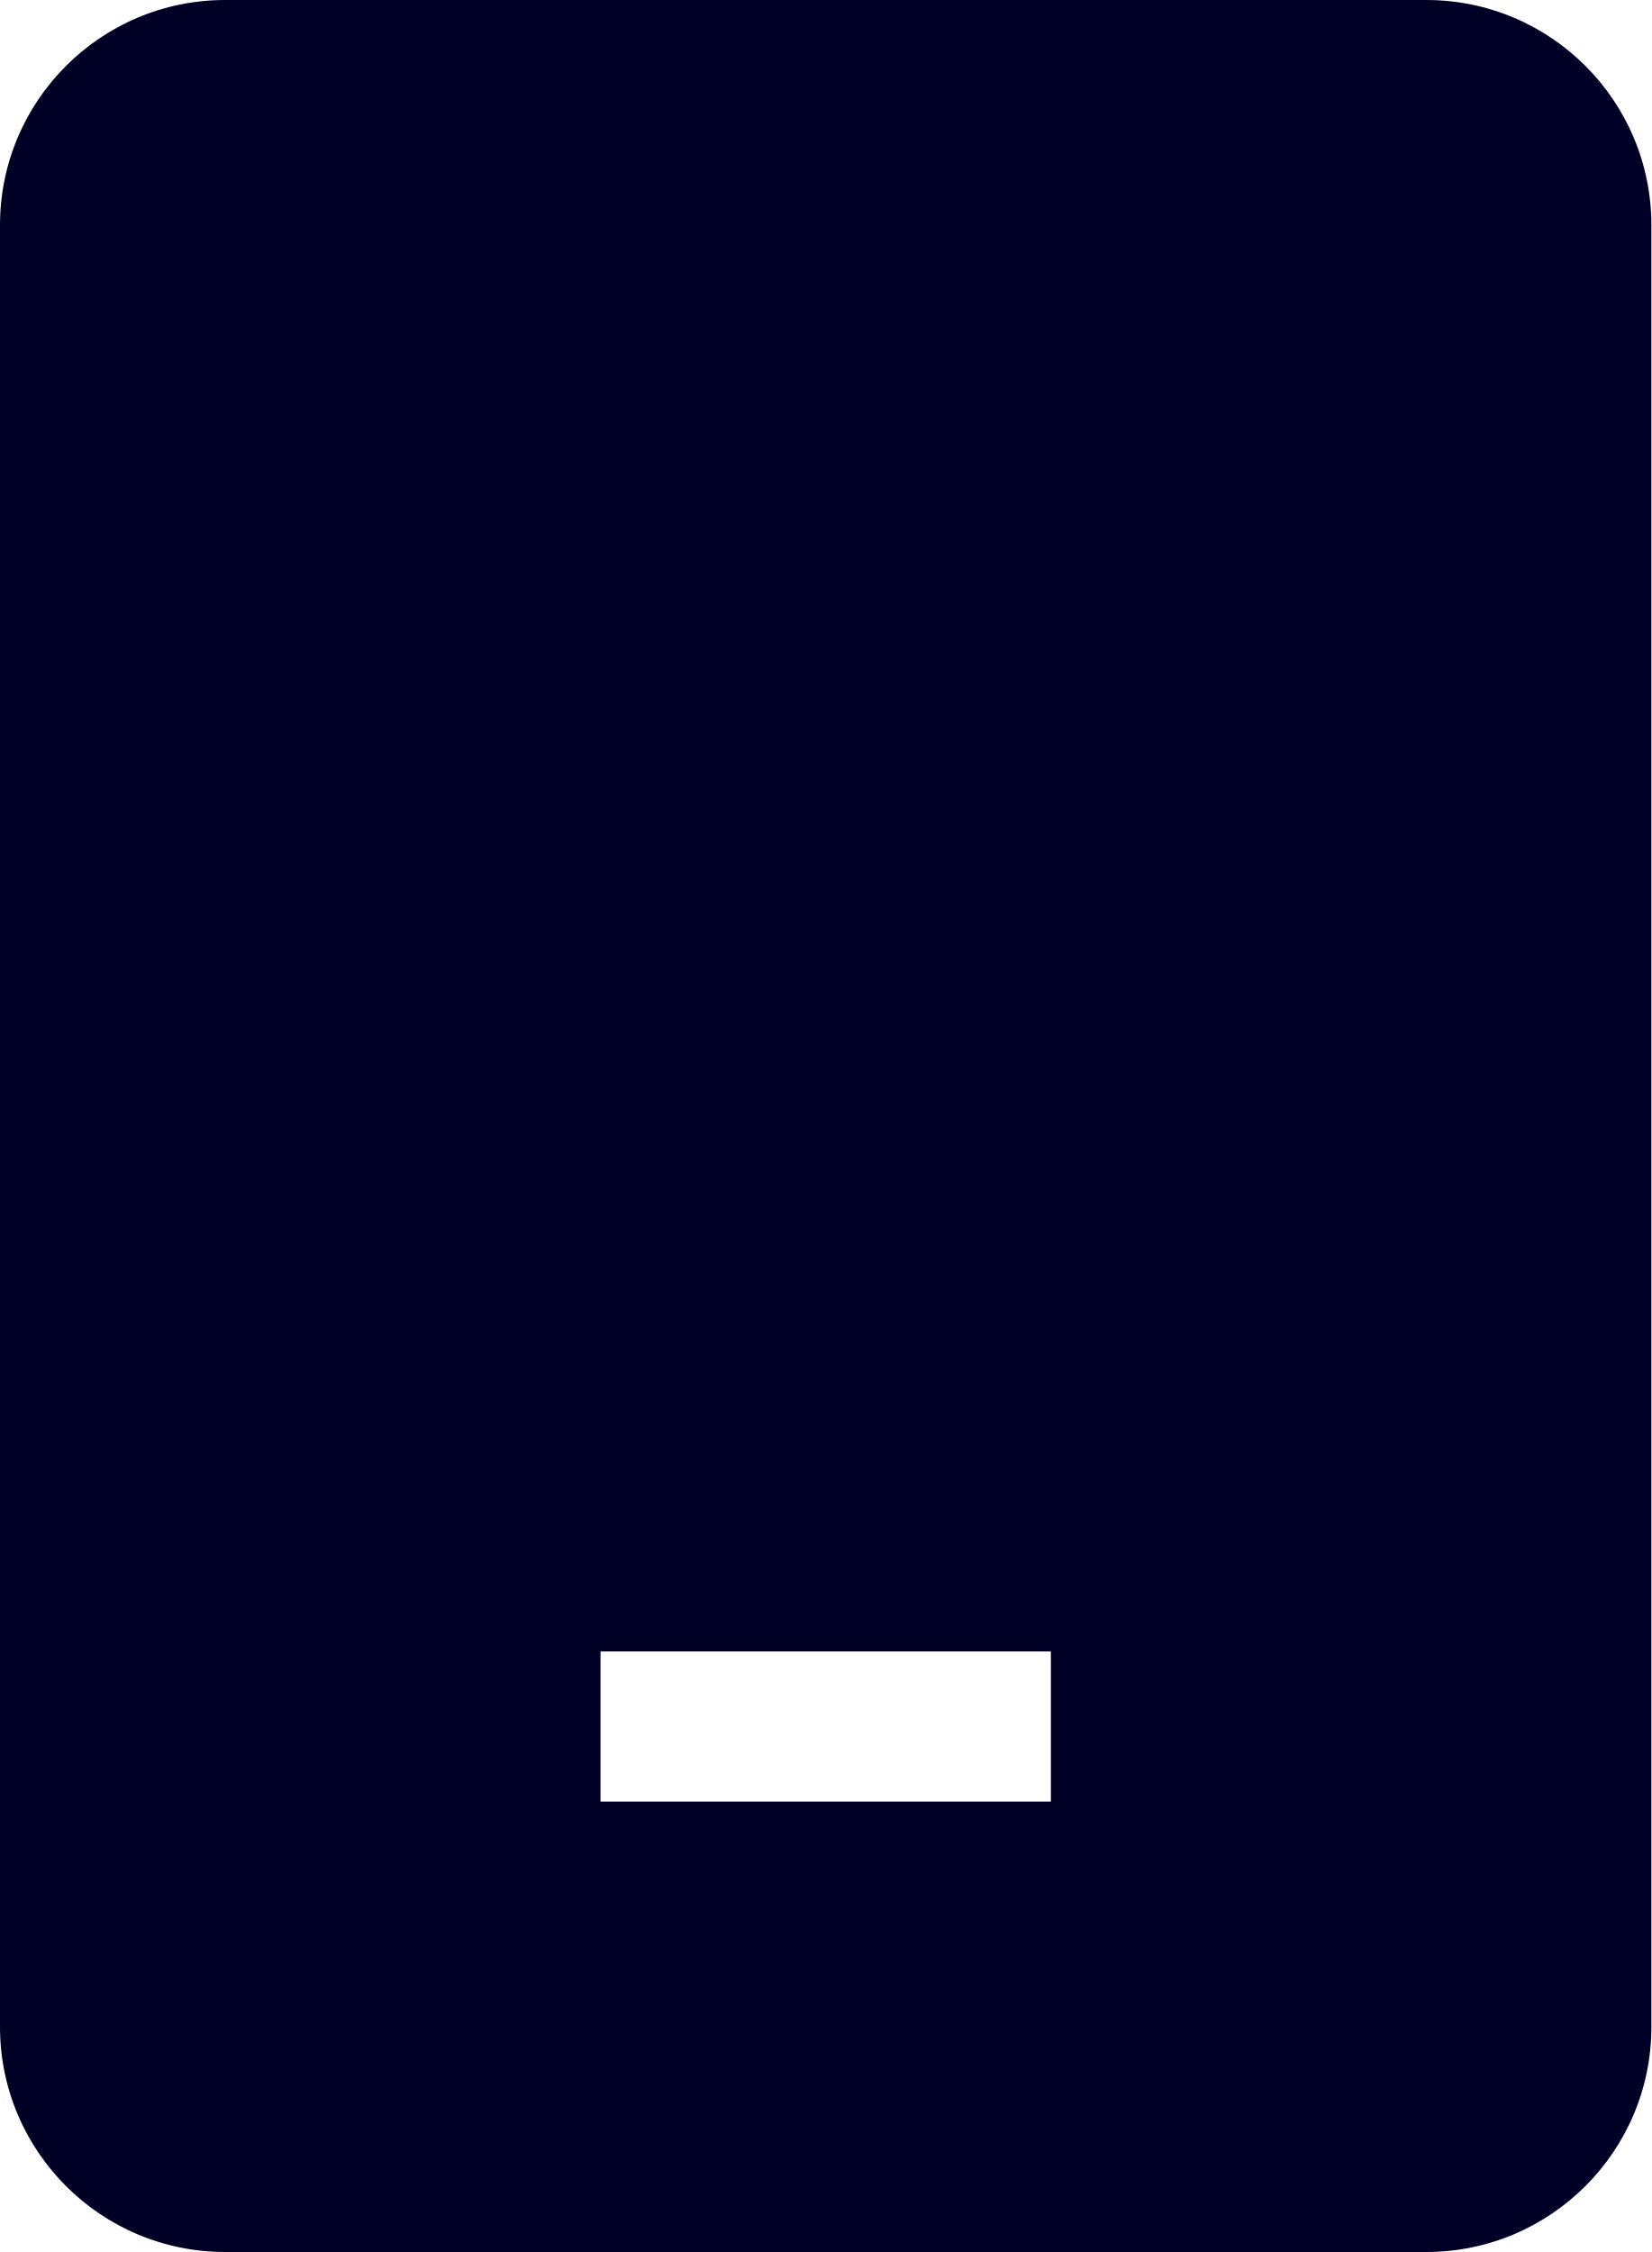
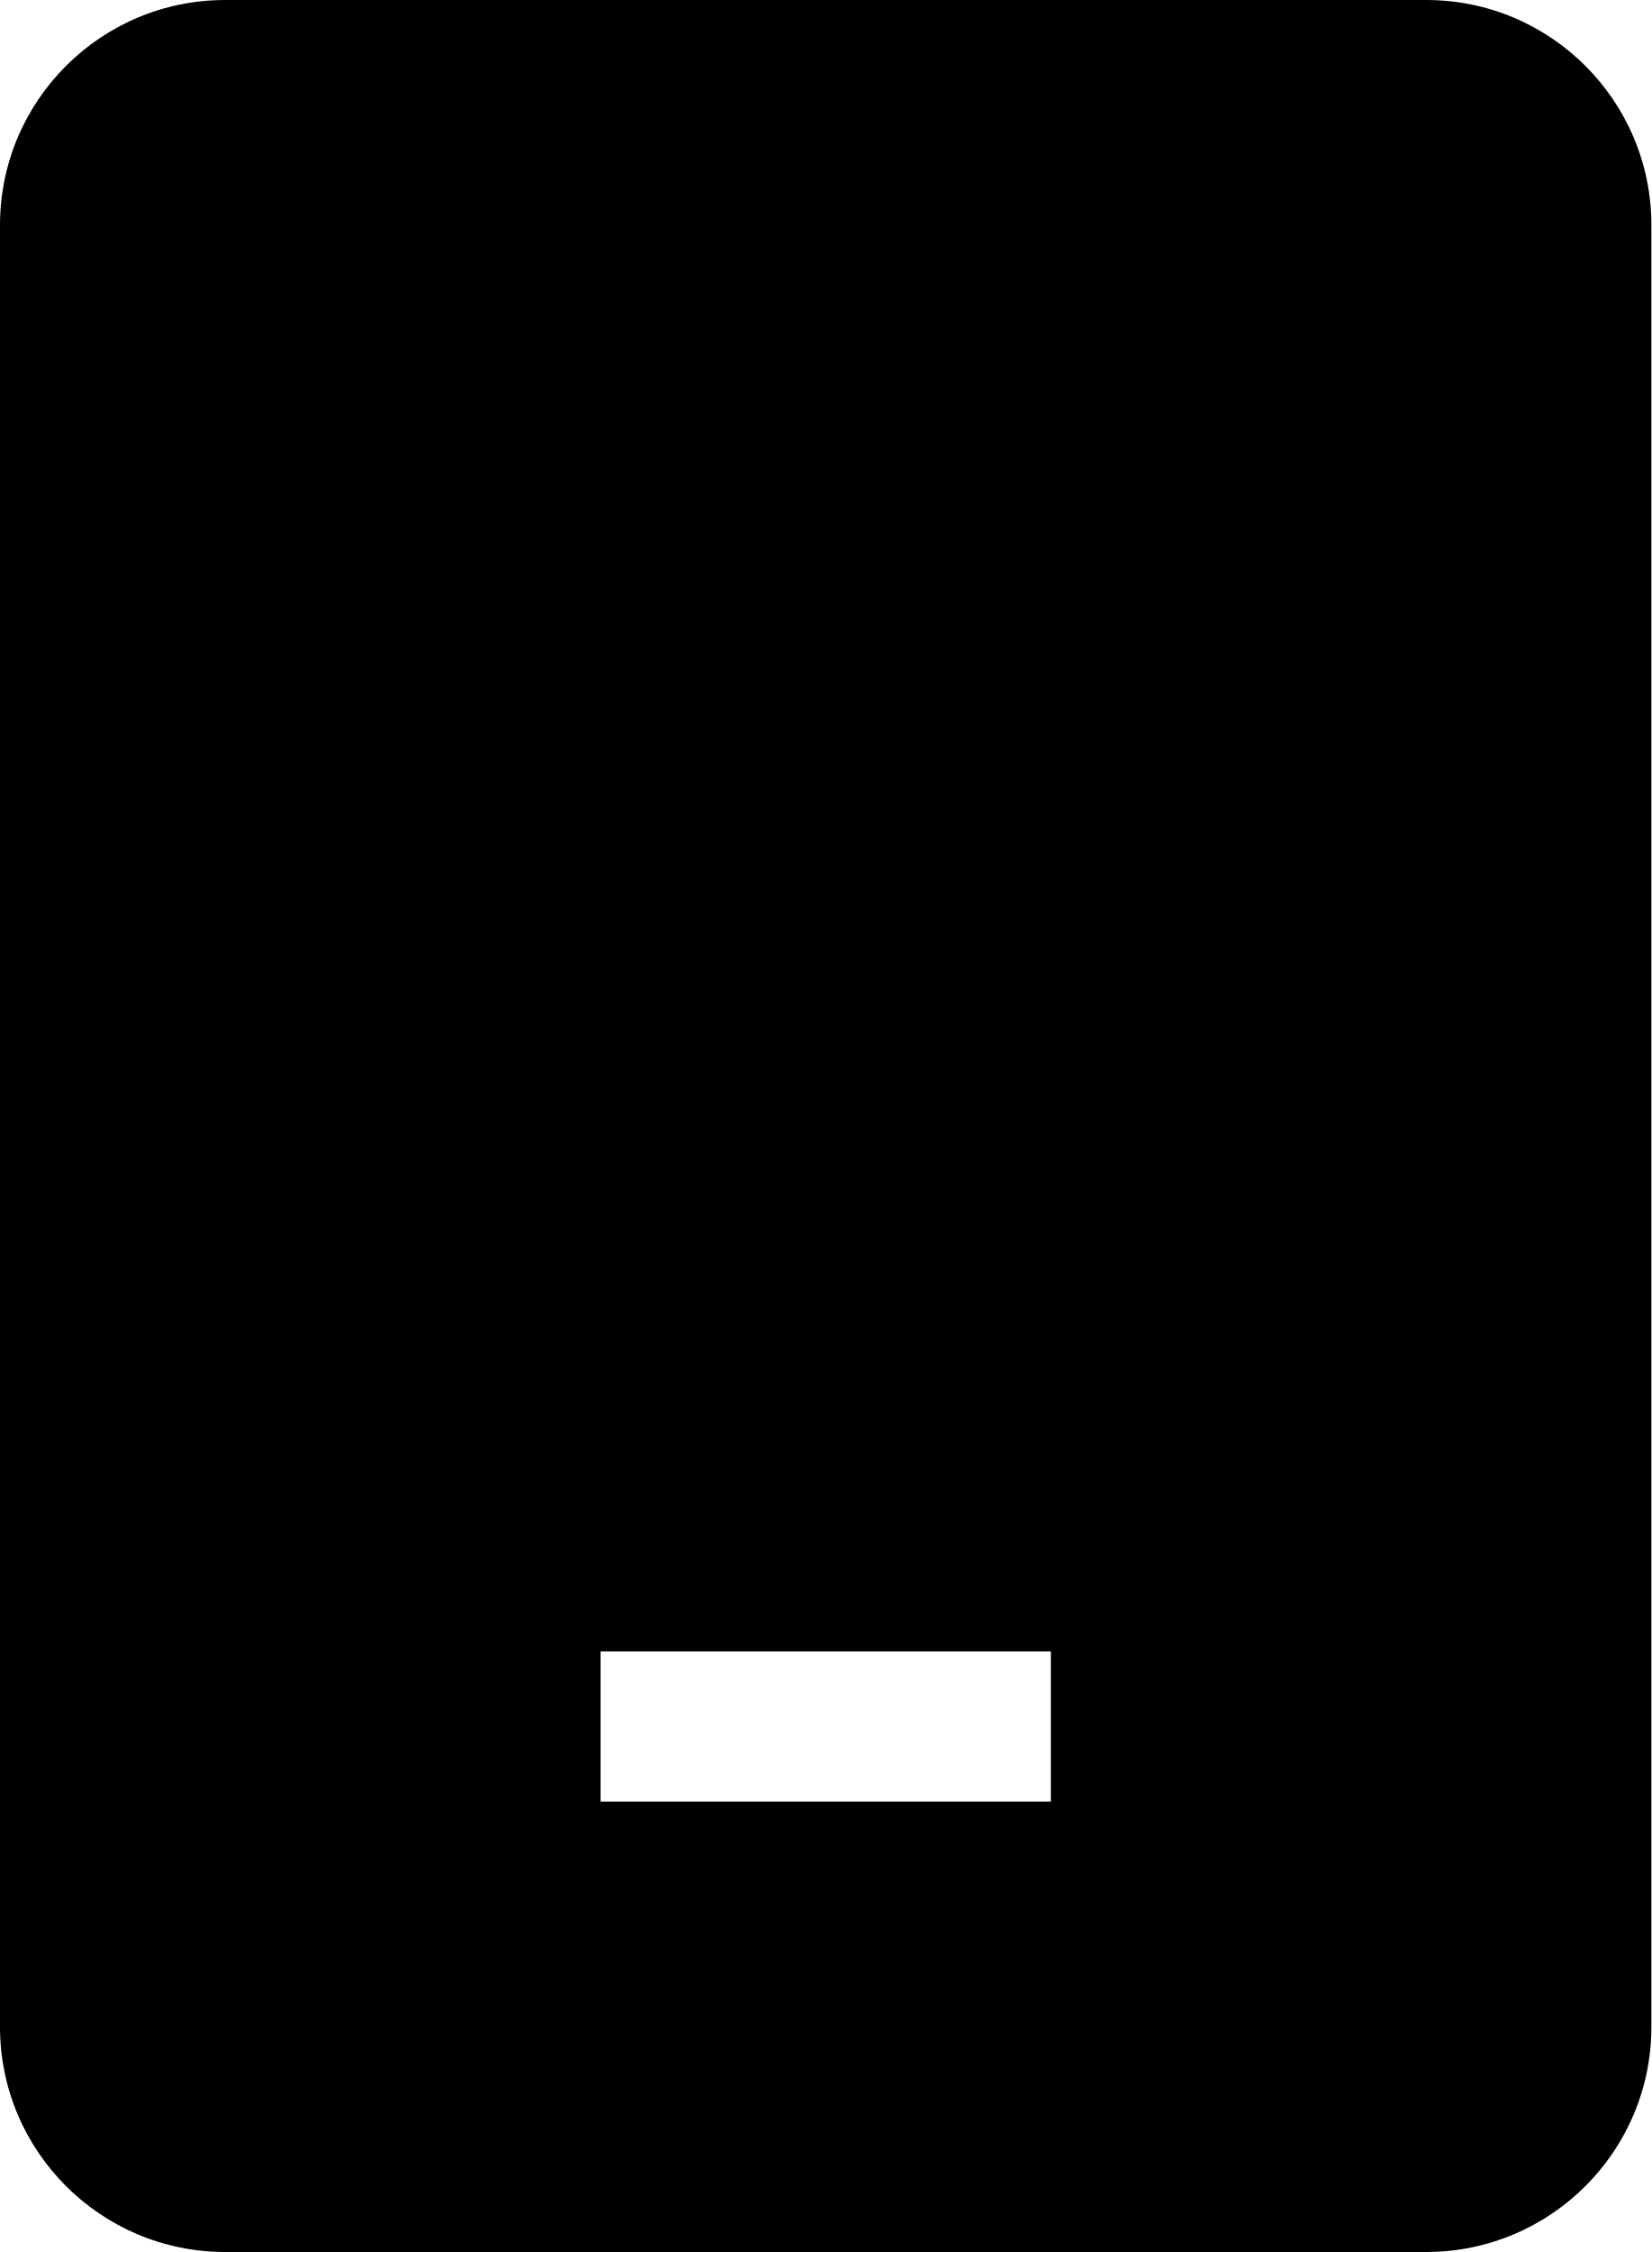
<svg xmlns="http://www.w3.org/2000/svg" width="22" height="30" viewBox="0 0 22 30" fill="none">
-   <path fill-rule="evenodd" clip-rule="evenodd" d="M0 3C0 1.343 1.343 0 3 0H19C20.657 0 22 1.343 22 3V27C22 28.657 20.657 30 19 30H3C1.343 30 0 28.657 0 27V3ZM8 24H14V22H8V24Z" fill="#000026" />
+   <path fill-rule="evenodd" clip-rule="evenodd" d="M0 3C0 1.343 1.343 0 3 0H19C20.657 0 22 1.343 22 3V27C22 28.657 20.657 30 19 30H3C1.343 30 0 28.657 0 27V3ZM8 24H14V22H8V24Z" fill="#000" />
</svg>
